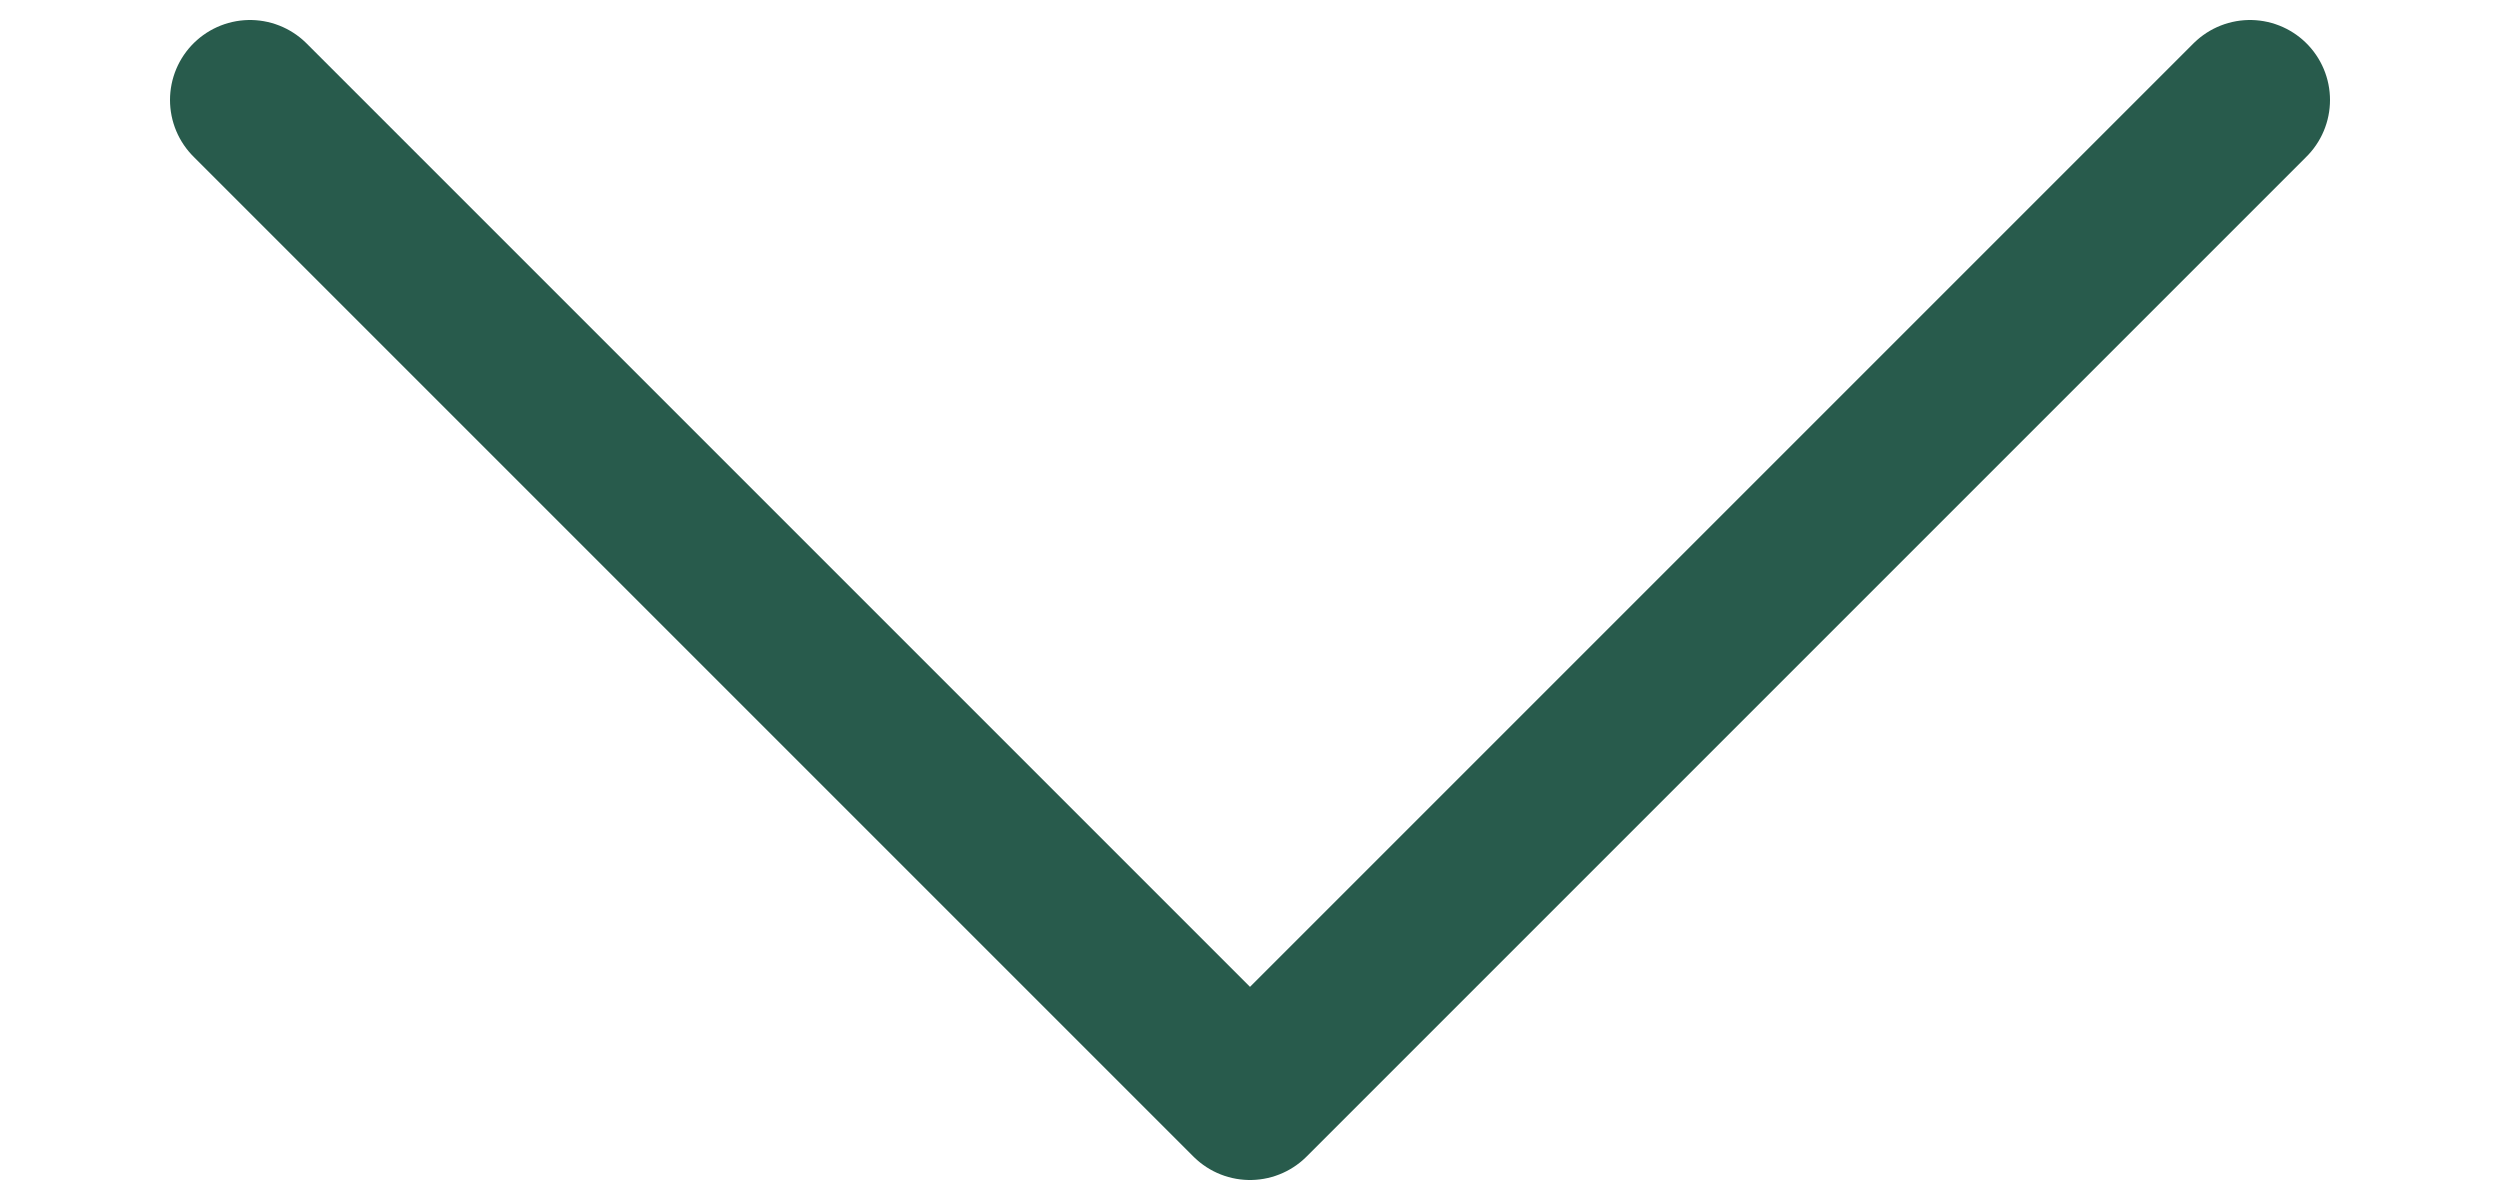
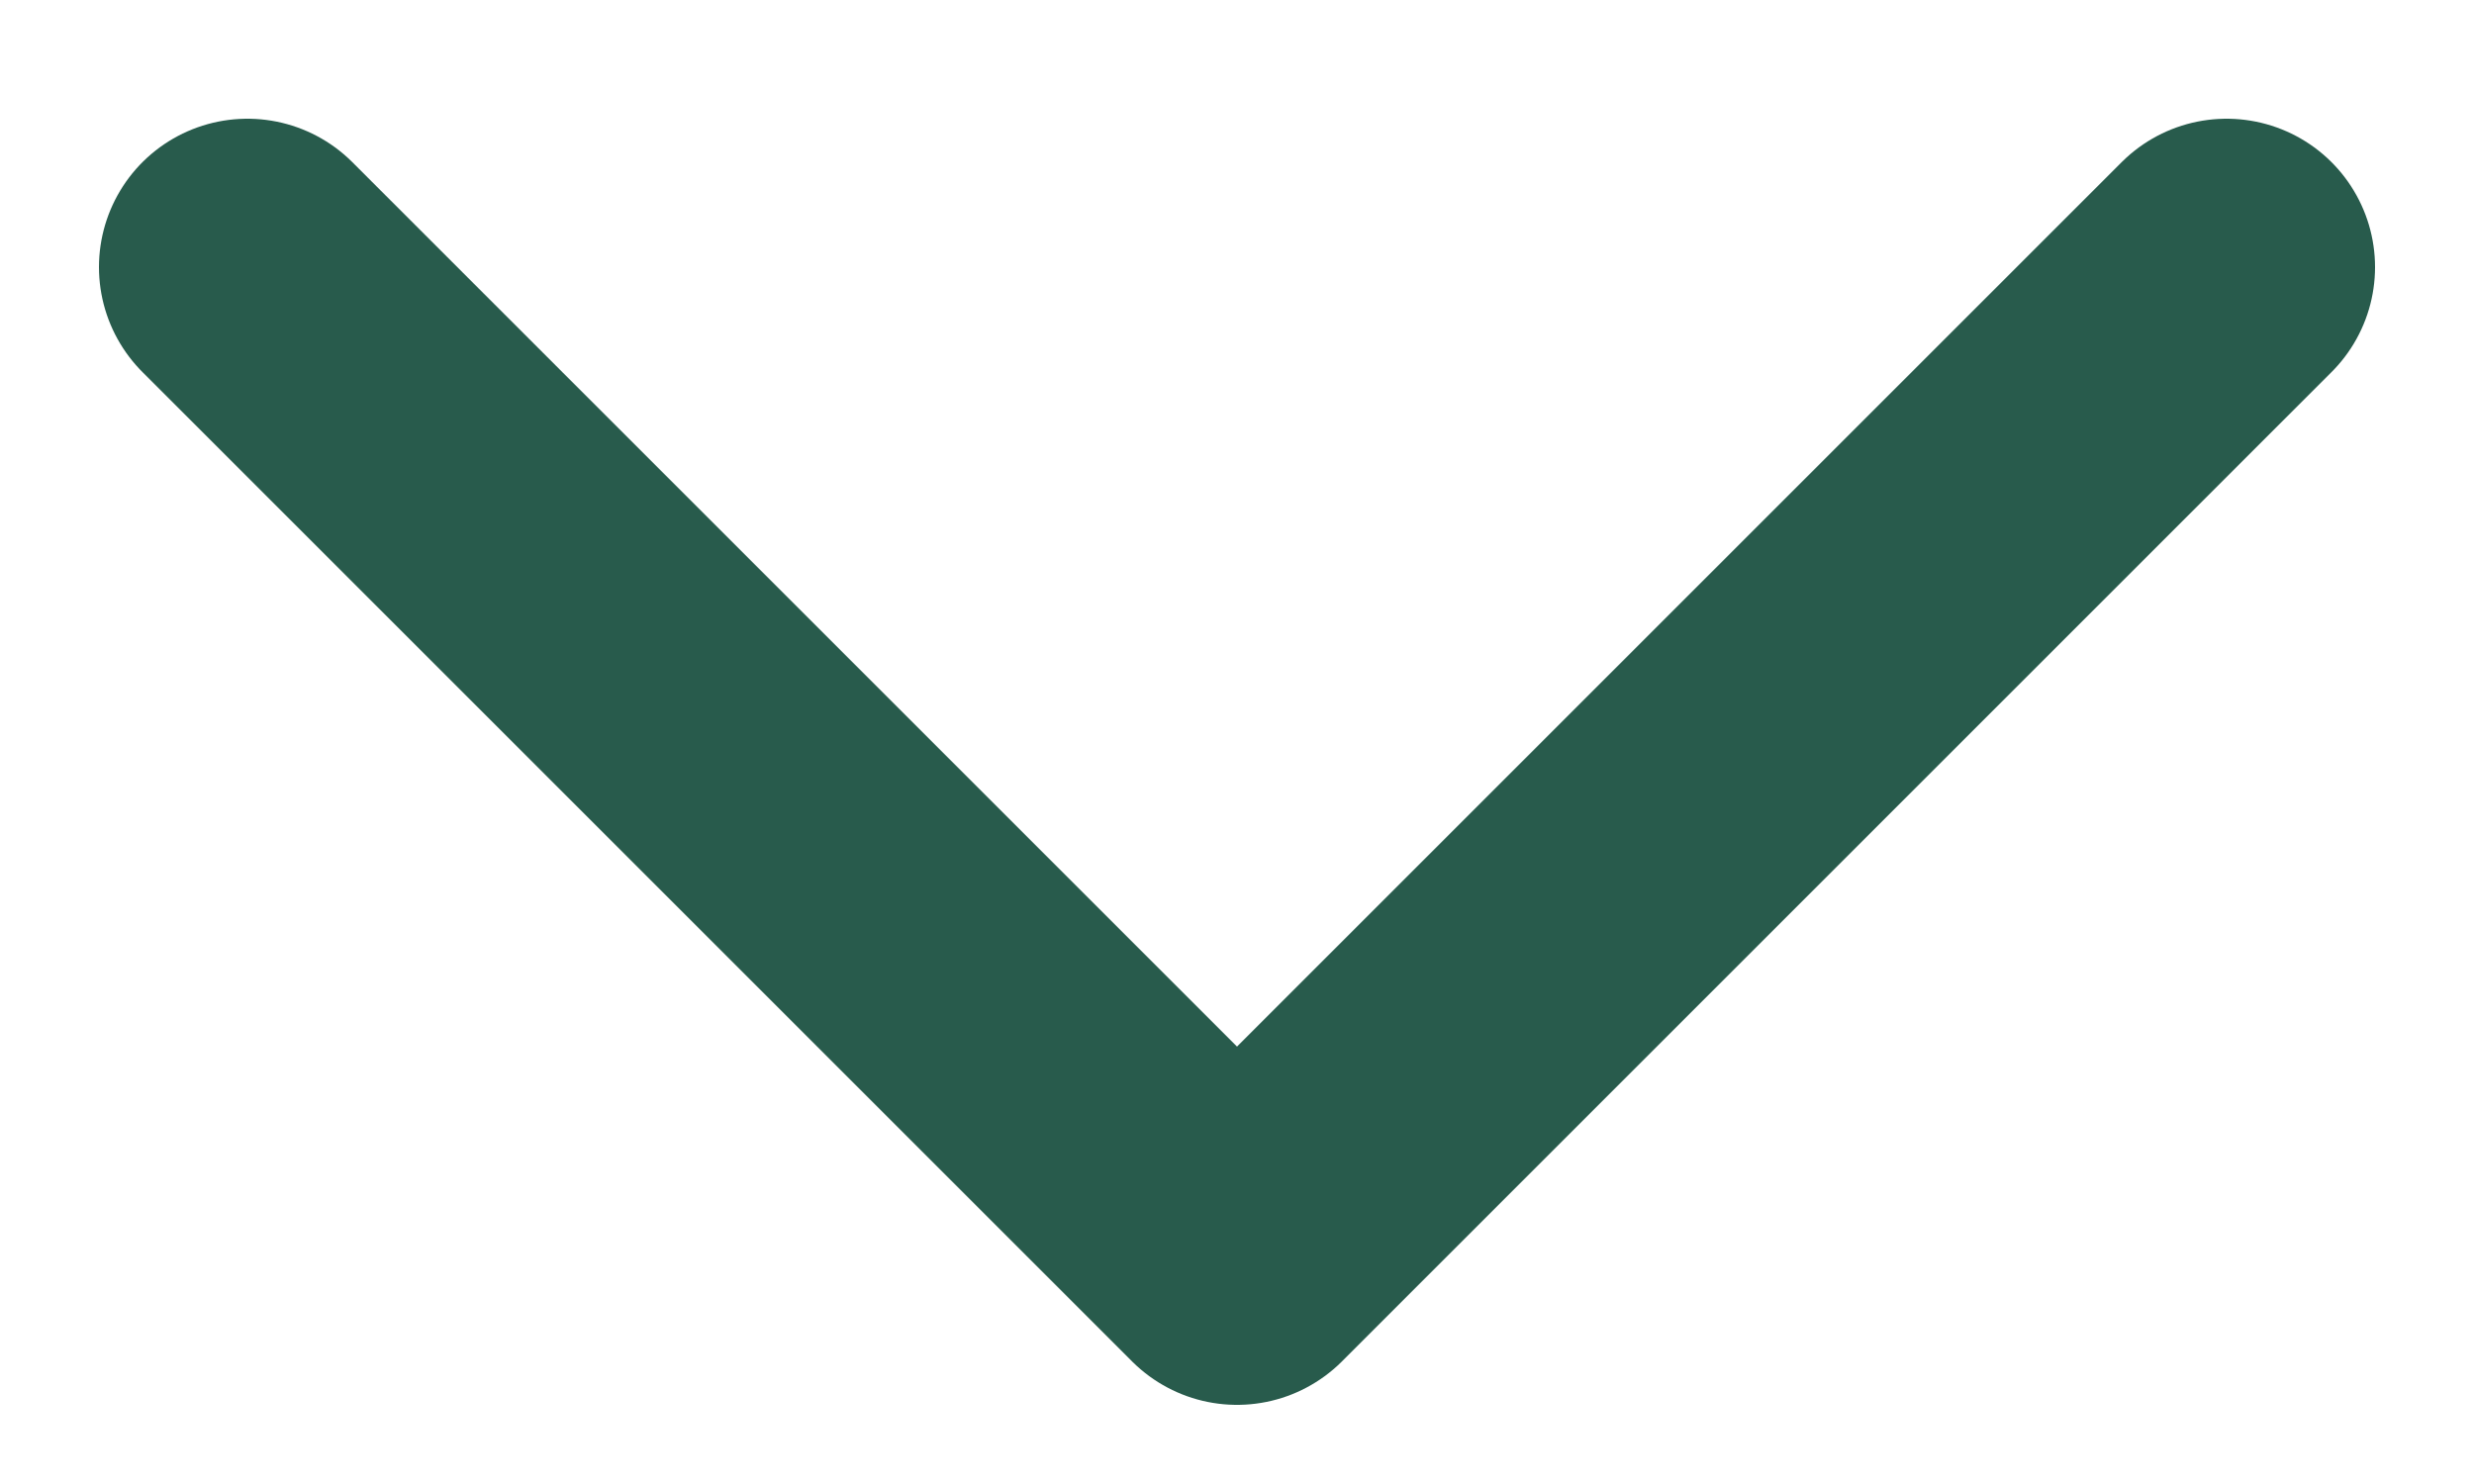
- <svg xmlns="http://www.w3.org/2000/svg" id="Capa_1" version="1.1" viewBox="0 0 25 12">
+ <svg xmlns="http://www.w3.org/2000/svg" id="Capa_1" version="1.1" viewBox="0 0 25 15">
  <defs>
    <style>
      .st0 {
        fill: none;
        stroke: #285b4c;
        stroke-linecap: round;
        stroke-linejoin: round;
-         stroke-width: 1.6px;
+         stroke-width: 3px;
      }
    </style>
  </defs>
-   <path class="st0" d="M2.5,1l10,10L22.5,1" />
+   <path class="st0" d="M2.5,2.7l10,10L22.5,2.7" />
</svg>
